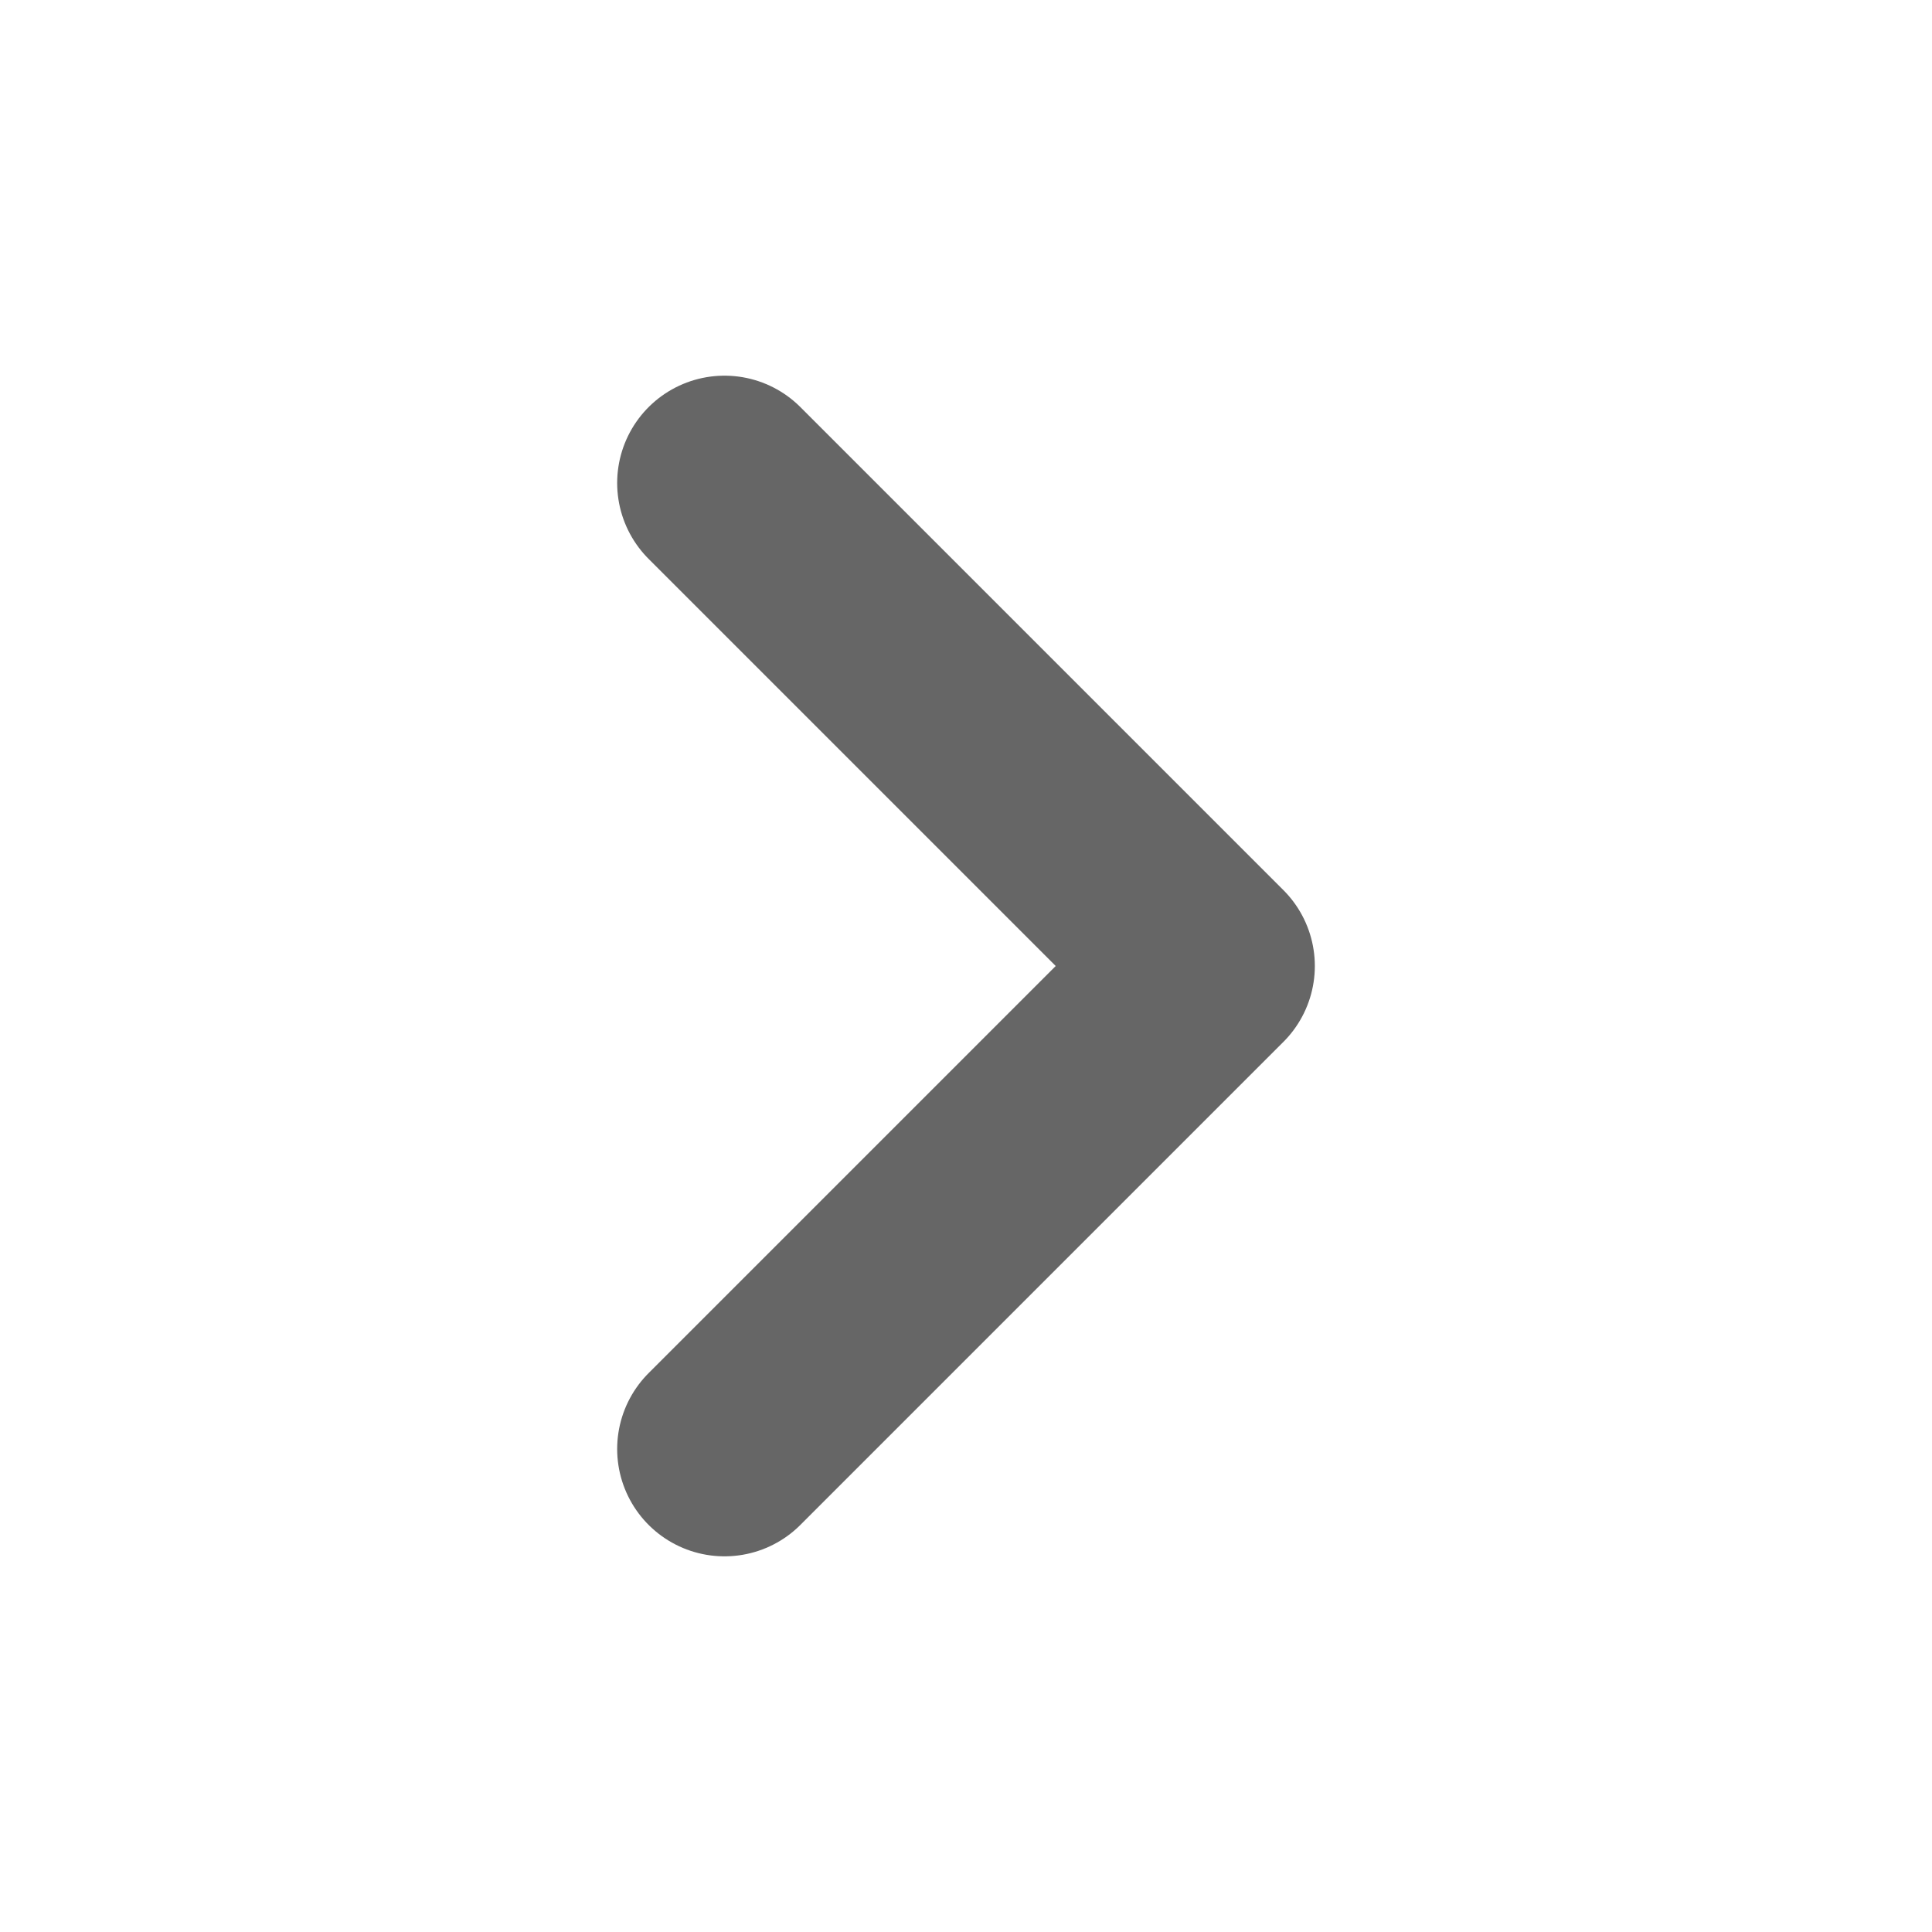
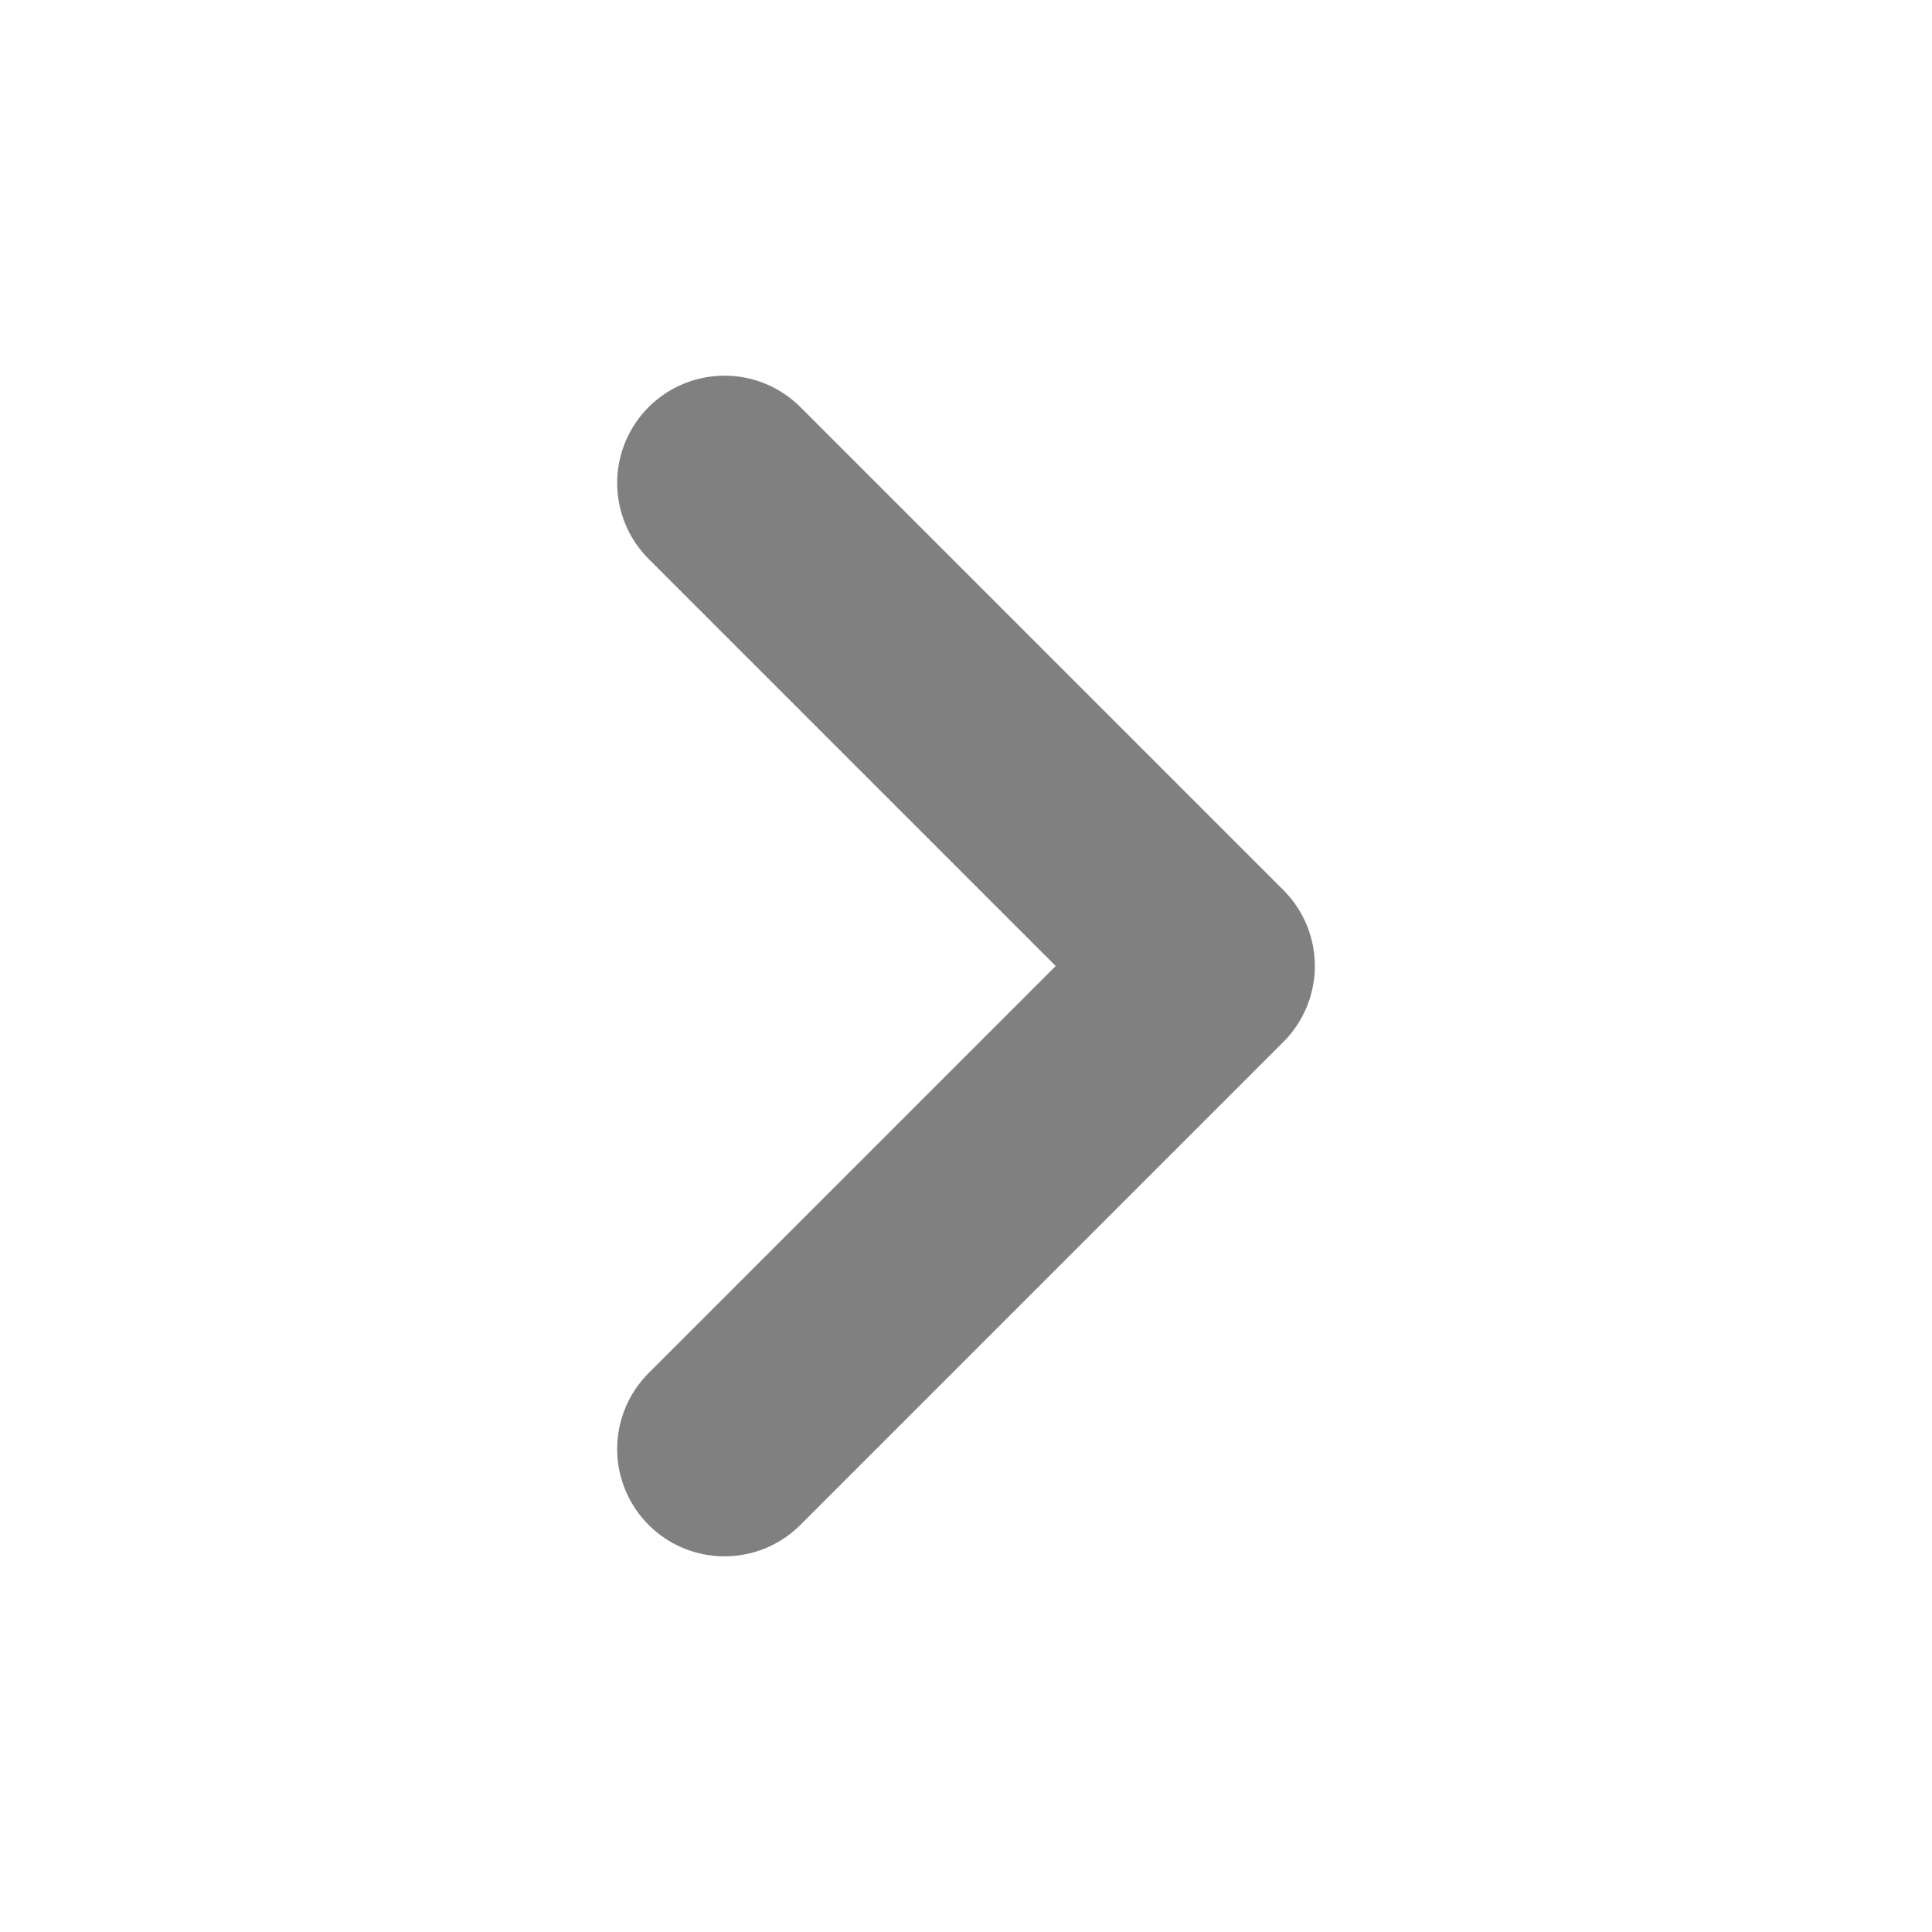
<svg xmlns="http://www.w3.org/2000/svg" preserveAspectRatio="none" overflow="visible" style="display: block;" width="18" height="18" viewBox="0 0 18 18" fill="none">
  <g id="Icon/chevron-right">
-     <path id="Vector" d="M6.75 4.5L11.25 9L6.75 13.5" stroke-width="2" stroke-linecap="round" stroke-linejoin="round" stroke="#666666" />
+     <path id="Vector" d="M6.75 4.5L11.25 9L6.75 13.5" stroke-width="2" stroke-linecap="round" stroke-linejoin="round" stroke="#808080" />
  </g>
</svg>
